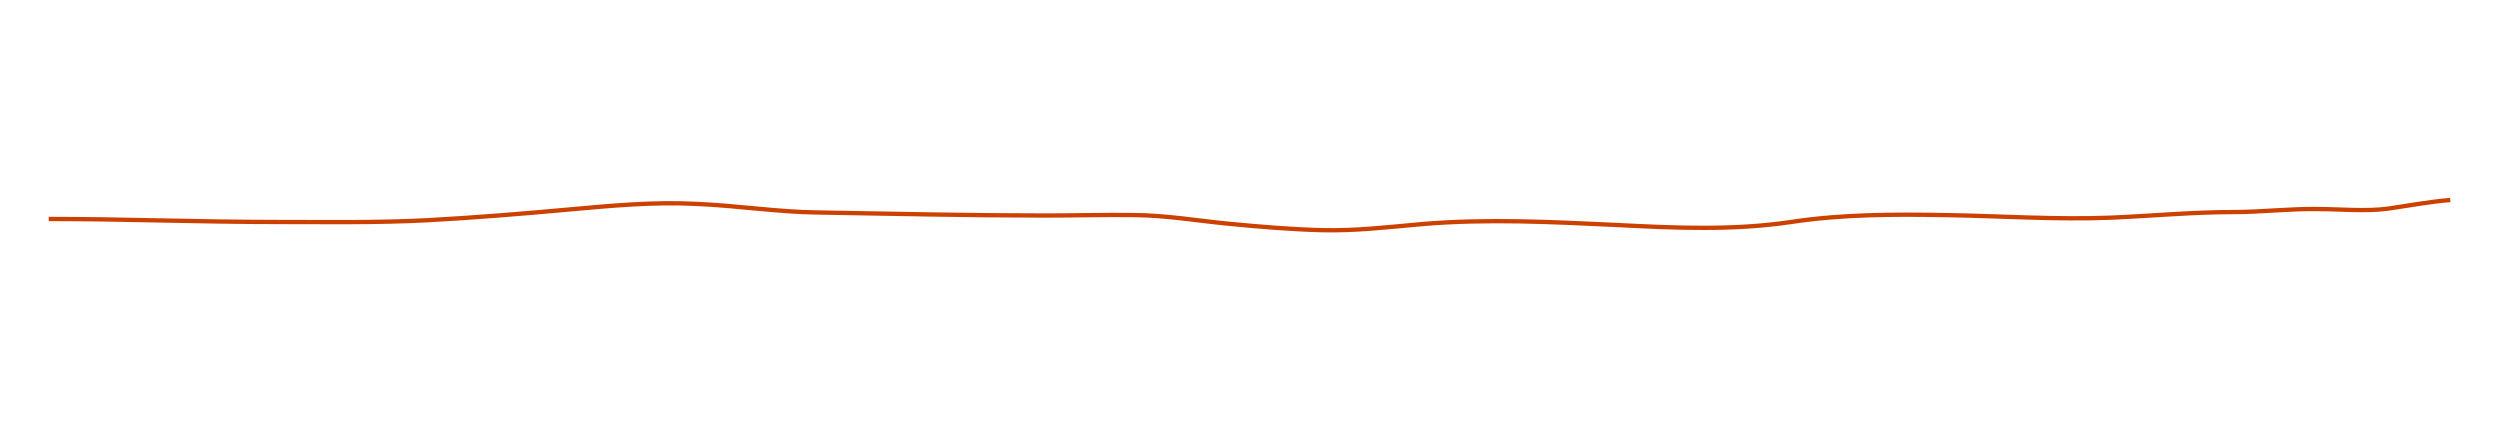
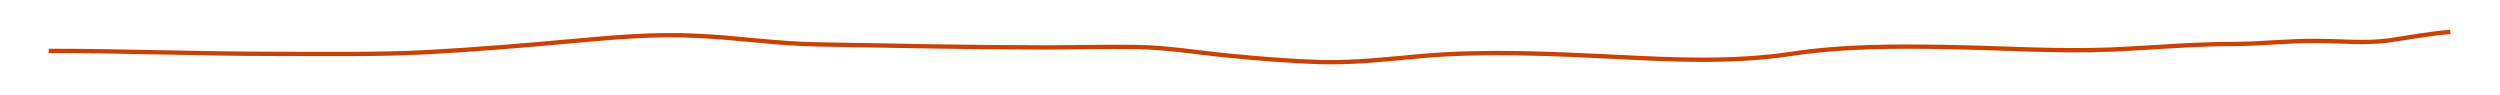
- <svg xmlns="http://www.w3.org/2000/svg" version="1.1" id="Layer_1" x="0px" y="0px" viewBox="0 0 580 100" style="enable-background:new 0 0 580 100;" xml:space="preserve">
+ <svg xmlns="http://www.w3.org/2000/svg" version="1.1" id="Layer_1" x="0px" y="0px" viewBox="0 0 580 22" style="enable-background:new 0 0 580 22;" xml:space="preserve">
  <style type="text/css">
	.st0{fill:none;stroke:#CC4100;stroke-miterlimit:10;}
</style>
-   <path class="st0" d="M11.3,50.8c17.6,0,35.2,0.7,52.8,0.7c11.7,0,23.3,0.2,35-0.4c11-0.6,22-1.5,33-2.5c9.9-0.9,19.6-1.8,29.5-1.3  c9.5,0.4,18.9,1.9,28.4,2c17.6,0.3,35.2,0.7,52.7,0.7c6.9,0,13.9-0.2,20.9-0.1c7.3,0.1,14.3,1.3,21.5,2s14.4,1.3,21.6,1.5  c7.8,0.2,15.4-0.7,23.2-1.4c15.2-1.3,30.3-0.5,45.4,0.2c13.5,0.7,27,1.3,40.4-0.7c11.9-1.8,23.8-1.8,35.8-1.6  c12.8,0.2,25.6,1.1,38.4,0.6c9.4-0.4,19-1.3,28.4-1.3c6.6,0,13-0.8,19.6-0.7c5.3,0,11.1,0.6,16.4-0.1c4.8-0.7,9.5-1.6,14.4-2" />
+   <path class="st0" d="M11.3,11.8c17.6,0,35.2,0.7,52.8,0.7c11.7,0,23.3,0.2,35-0.4c11-0.6,22-1.5,33-2.5c9.9-0.9,19.6-1.8,29.5-1.3  c9.5,0.4,18.9,1.9,28.4,2c17.6,0.3,35.2,0.7,52.7,0.7c6.9,0,13.9-0.2,20.9-0.1c7.3,0.1,14.3,1.3,21.5,2s14.4,1.3,21.6,1.5  c7.8,0.2,15.4-0.7,23.2-1.4c15.2-1.3,30.3-0.5,45.4,0.2c13.5,0.7,27,1.3,40.4-0.7c11.9-1.8,23.8-1.8,35.8-1.6  c12.8,0.2,25.6,1.1,38.4,0.6c9.4-0.4,19-1.3,28.4-1.3c6.6,0,13-0.8,19.6-0.7c5.3,0,11.1,0.6,16.4-0.1c4.8-0.7,9.5-1.6,14.4-2" />
</svg>
